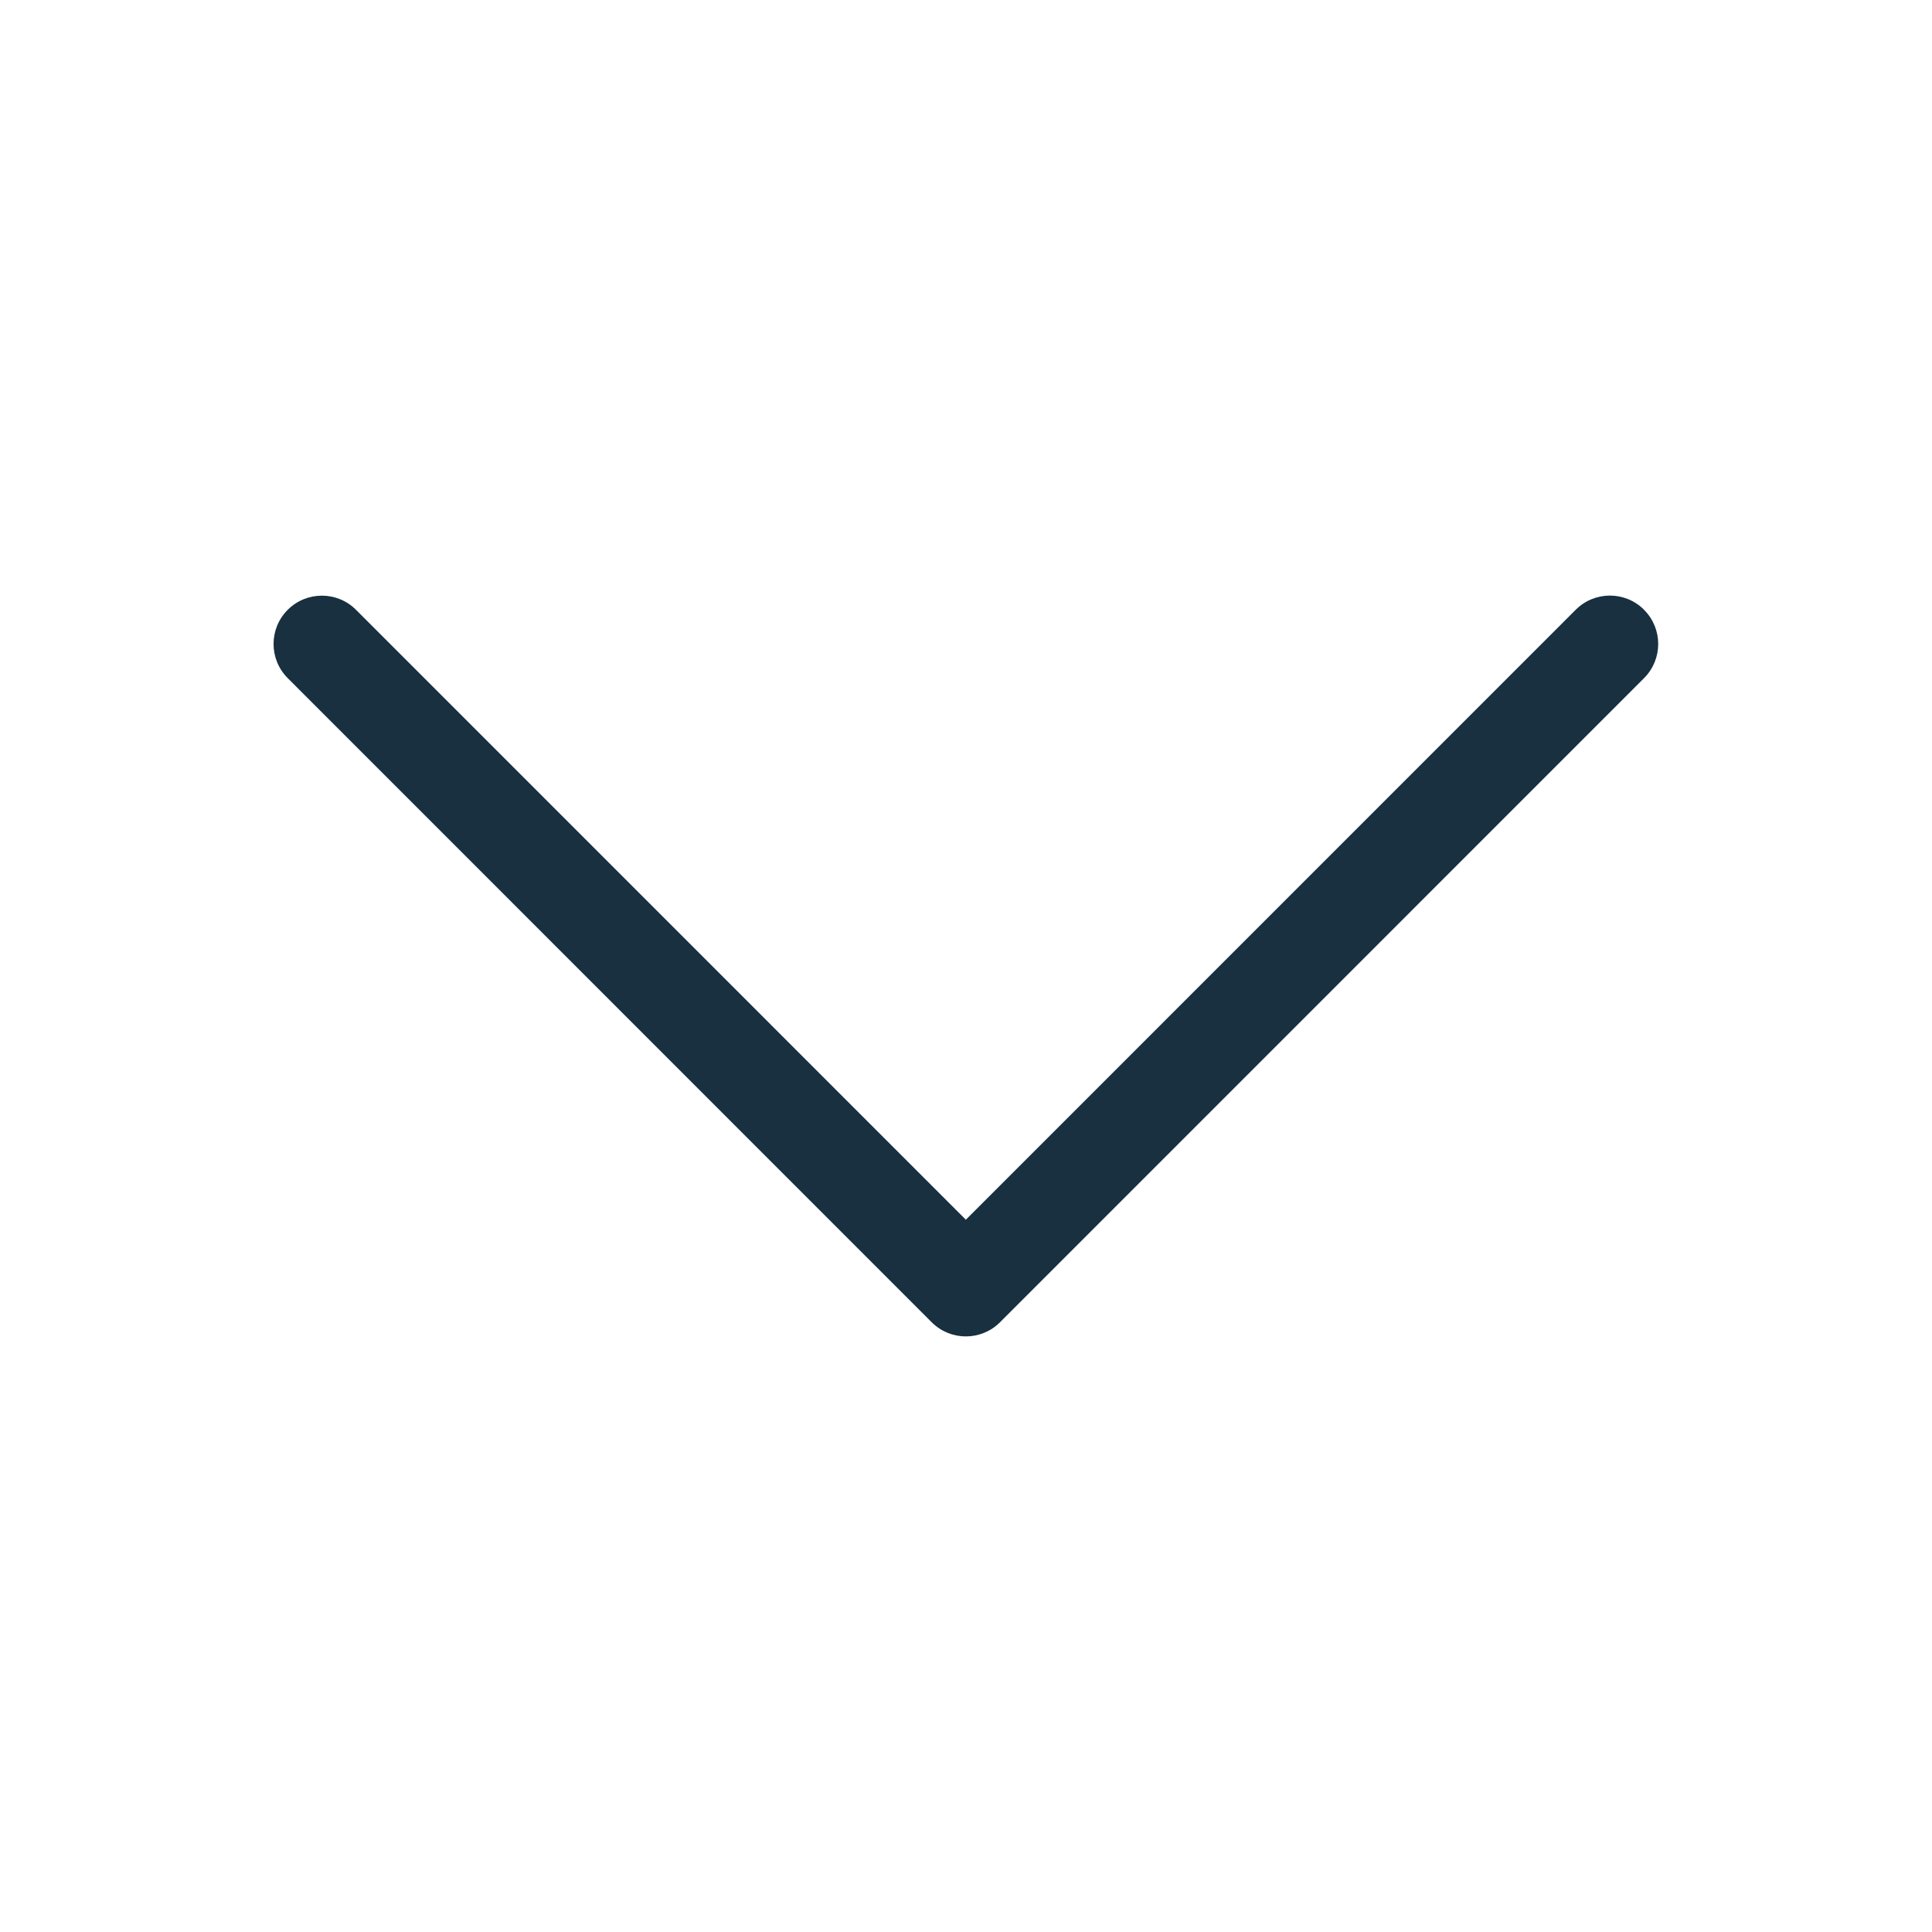
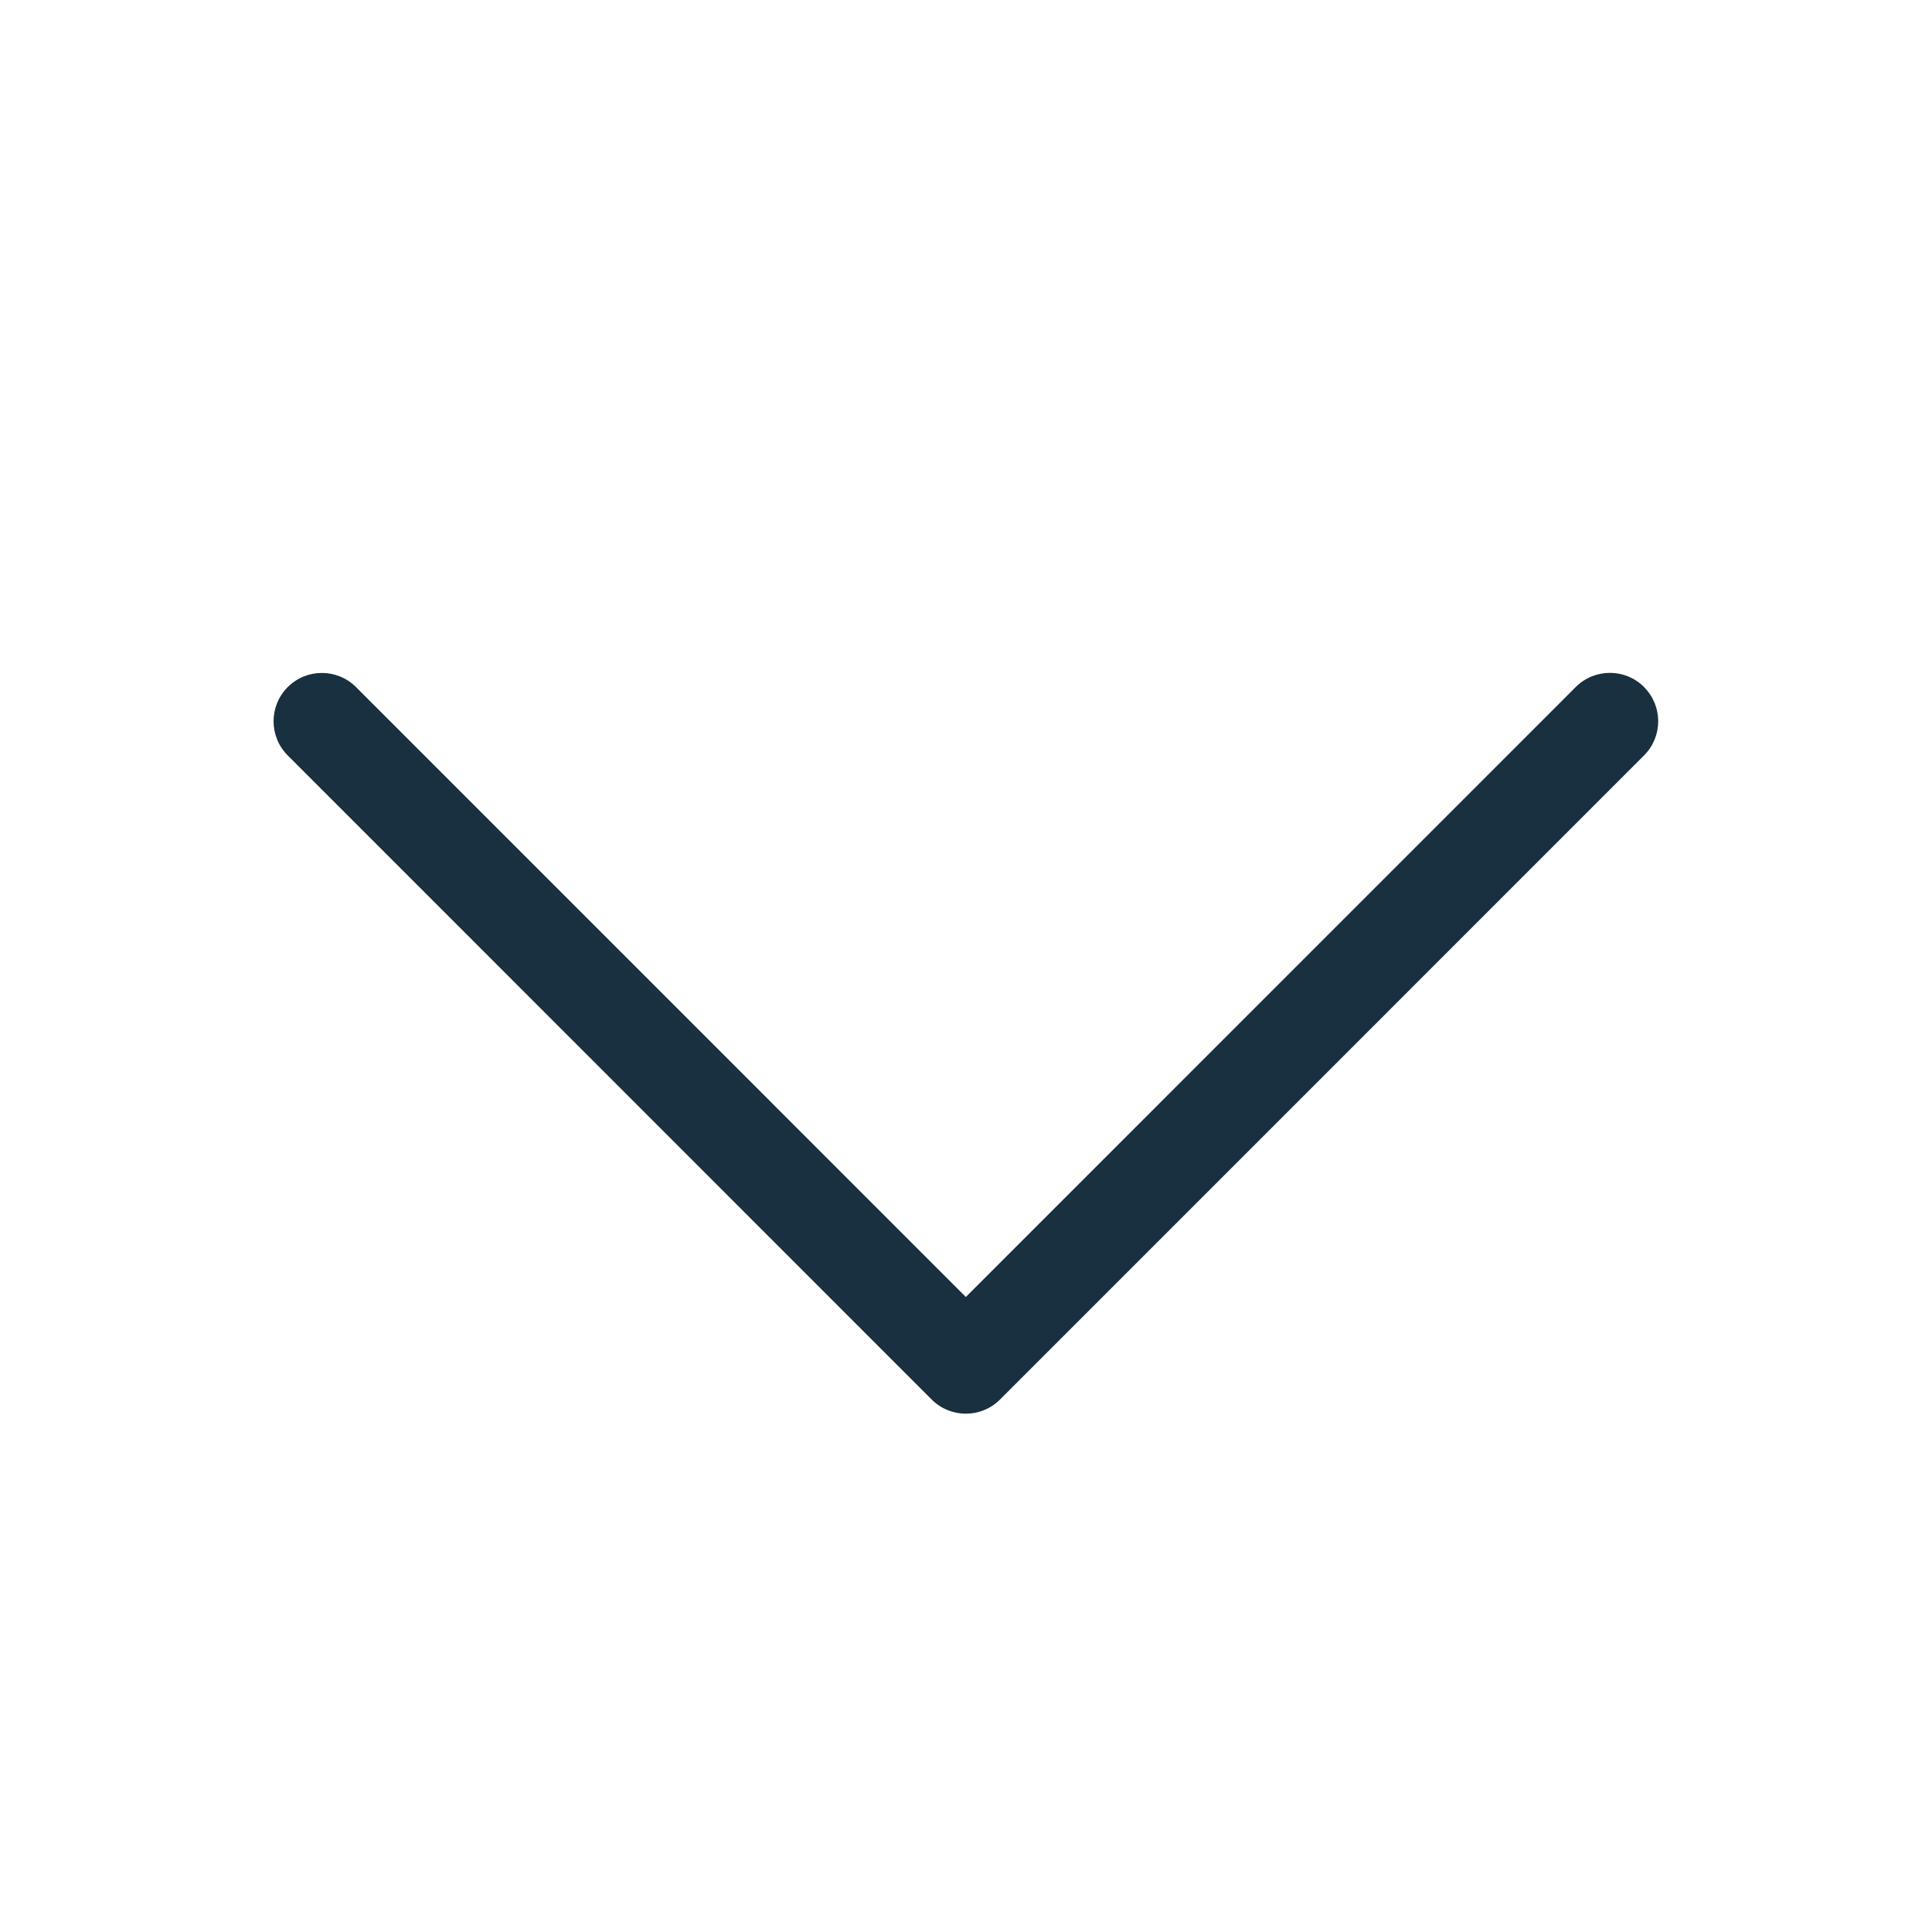
<svg width="25" height="25" viewBox="0 0 25 25" fill="none">
  <g id="caret_down">
-     <path fill-rule="evenodd" clip-rule="evenodd" d="M21.274 7.891a.625.625 0 0 1 0 .884L12.94 17.11a.625.625 0 0 1-.884 0L3.723 8.775a.625.625 0 1 1 .884-.884l7.891 7.892L20.39 7.89a.625.625 0 0 1 .884 0Z" fill="#18303F" id="iconDefault" />
+     <path fill-rule="evenodd" clip-rule="evenodd" d="M21.274 8.891a.625.625 0 0 1 0 .884L12.94 18.11a.625.625 0 0 1-.884 0L3.723 9.775a.625.625 0 1 1 .884-.884l7.891 7.892L20.39 8.89a.625.625 0 0 1 .884 0Z" fill="#18303F" id="iconDefault" />
  </g>
</svg>
